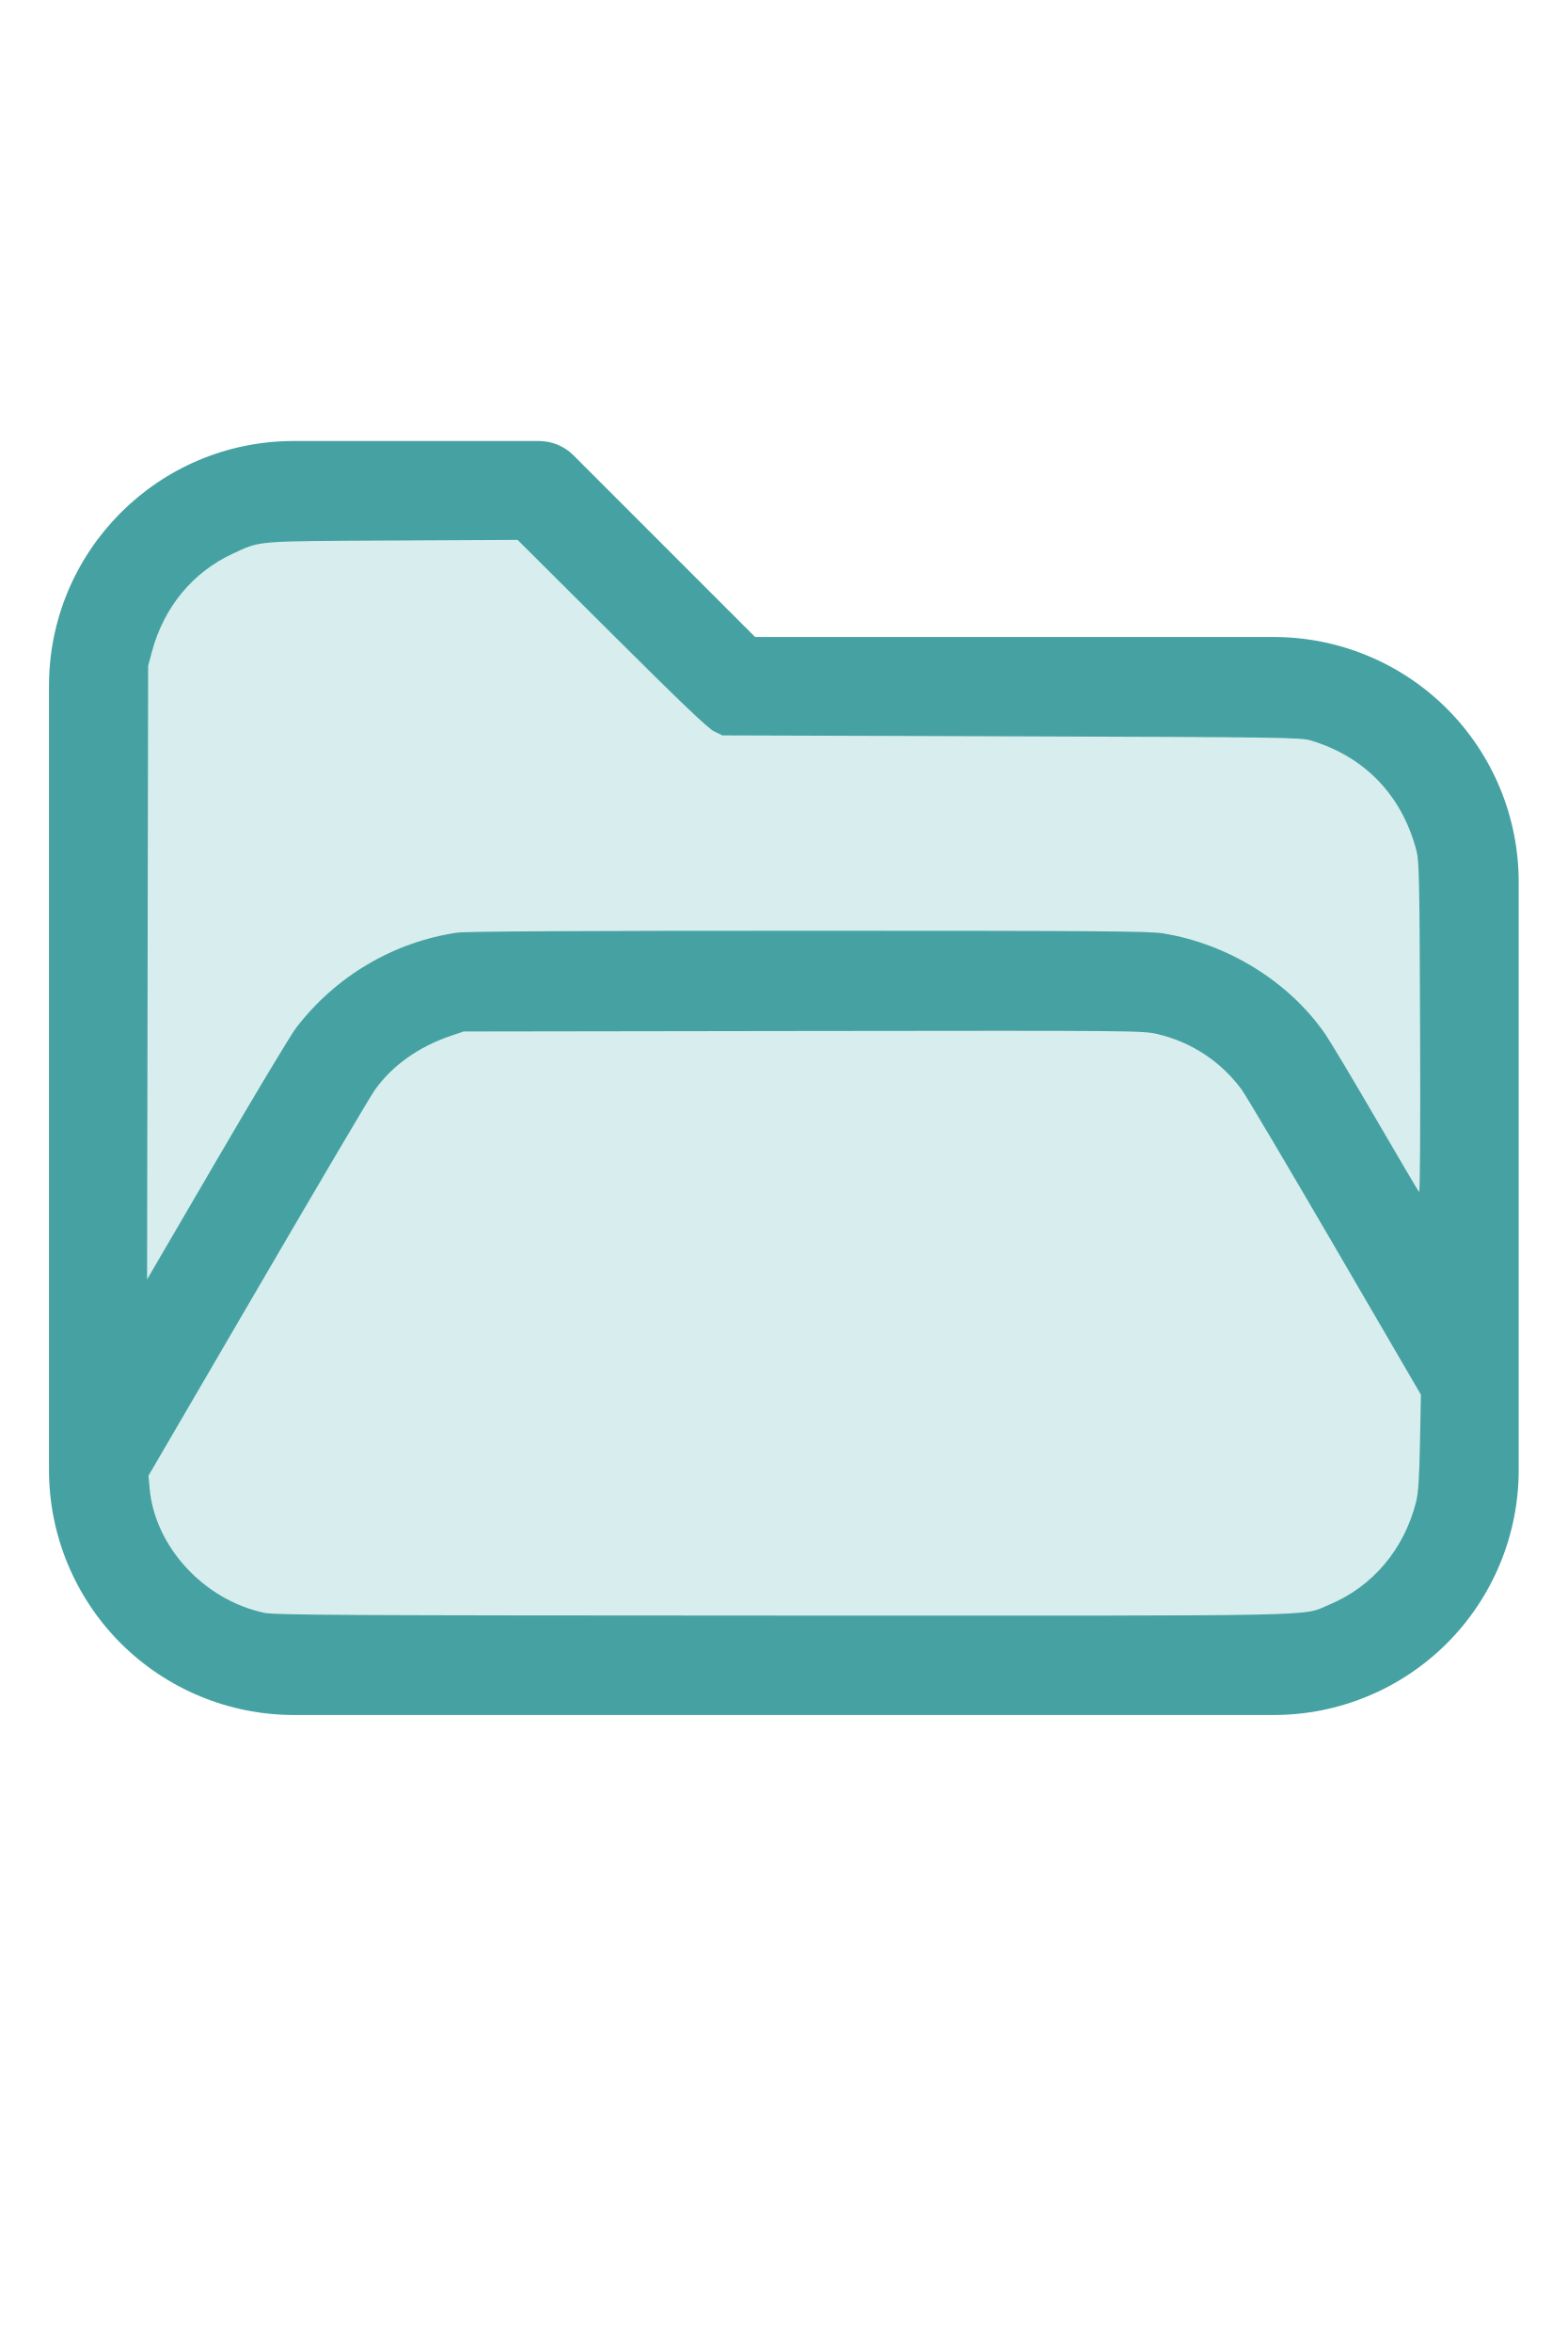
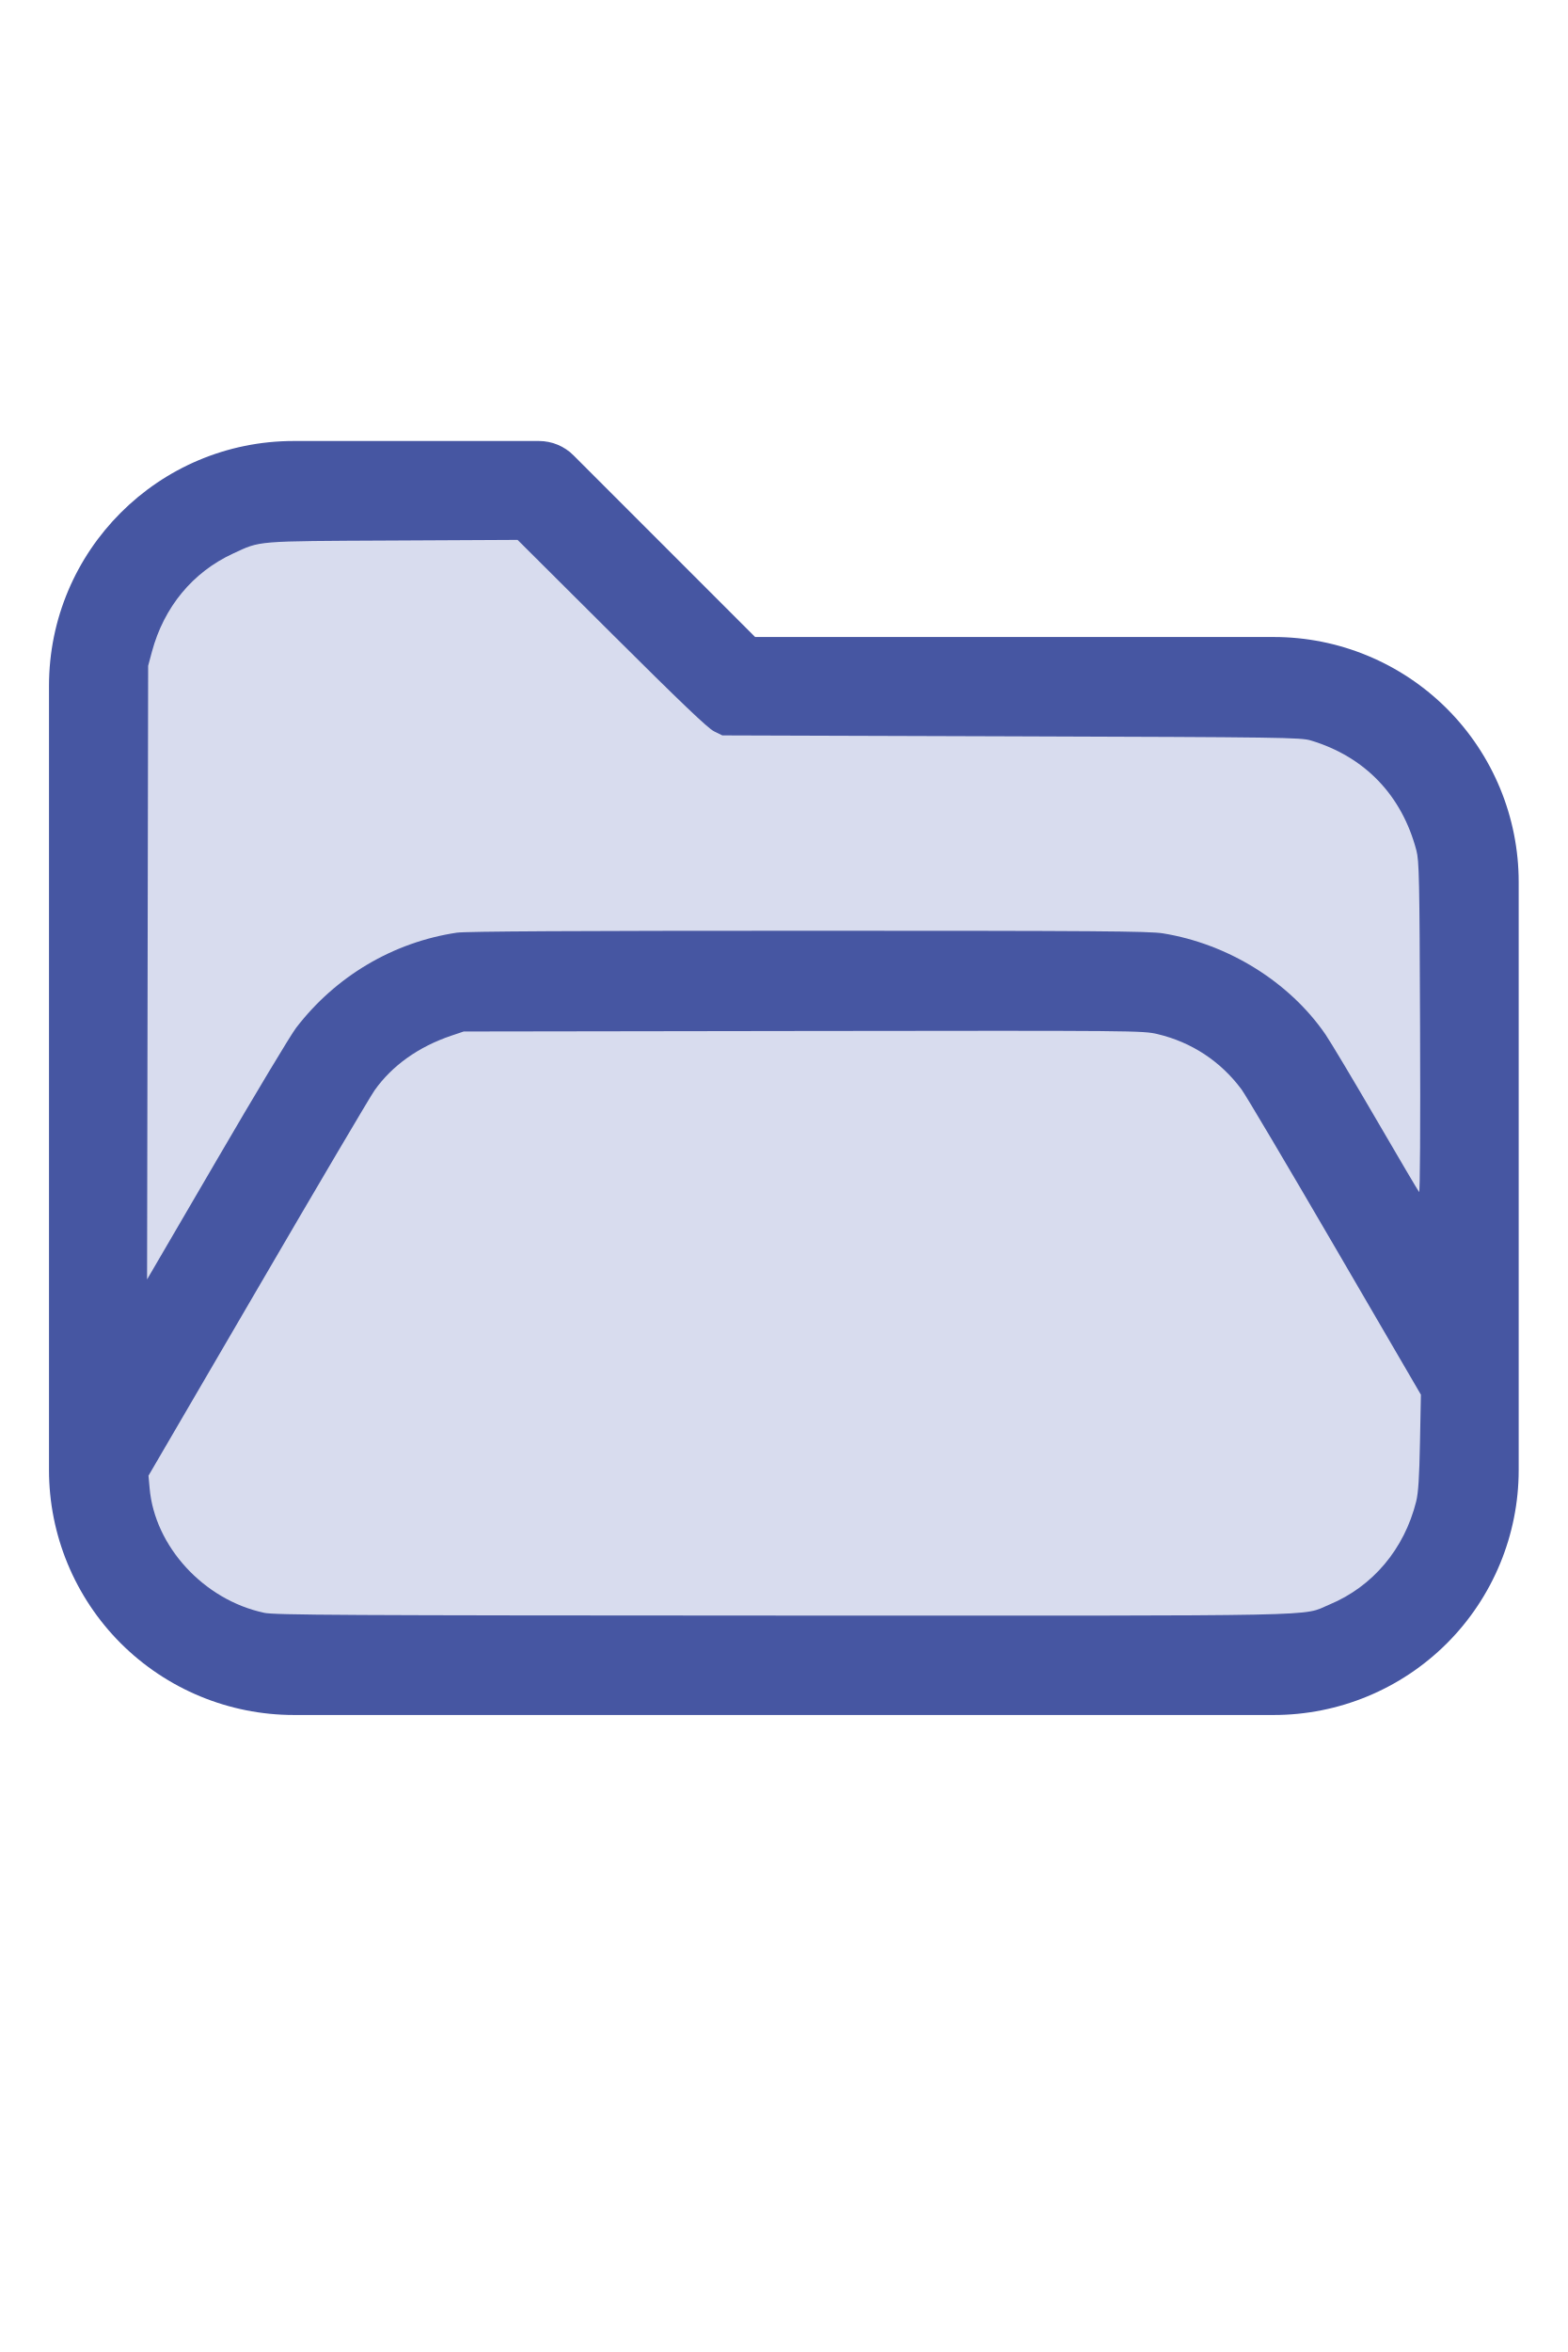
<svg xmlns="http://www.w3.org/2000/svg" version="1.1" width="16" height="24" viewBox="0 0 32 32" xml:space="preserve">
-   <g style="fill:#46A2A2;">
+   <g style="fill:#4656A2;">
    <path d="M1,5.998l0,16.002c-0,1.326 0.527,2.598 1.464,3.536c0.938,0.937 2.21,1.464 3.536,1.464c5.322,0 14.678,-0 20,0c1.326,0 2.598,-0.527 3.536,-1.464c0.937,-0.938 1.464,-2.21 1.464,-3.536c0,-3.486 0,-8.514 0,-12c0,-1.326 -0.527,-2.598 -1.464,-3.536c-0.938,-0.937 -2.21,-1.464 -3.536,-1.464c-0,0 -10.586,0 -10.586,0c0,-0 -3.707,-3.707 -3.707,-3.707c-0.187,-0.188 -0.442,-0.293 -0.707,-0.293l-5.002,0c-2.76,0 -4.998,2.238 -4.998,4.998Zm28,14.415l-3.456,-5.925c-0.538,-0.921 -1.524,-1.488 -2.591,-1.488c-0,0 -12.905,0 -12.906,0c-1.067,0 -2.053,0.567 -2.591,1.488l-4.453,7.635c0.03,0.751 0.342,1.465 0.876,1.998c0.562,0.563 1.325,0.879 2.121,0.879l20,0c0.796,0 1.559,-0.316 2.121,-0.879c0.563,-0.562 0.879,-1.325 0.879,-2.121l0,-1.587Zm0,-3.969l0,-6.444c0,-0.796 -0.316,-1.559 -0.879,-2.121c-0.562,-0.563 -1.325,-0.879 -2.121,-0.879c-7.738,0 -11,0 -11,0c-0.265,0 -0.52,-0.105 -0.707,-0.293c-0,0 -3.707,-3.707 -3.707,-3.707c-0,0 -4.588,0 -4.588,0c-1.656,0 -2.998,1.342 -2.998,2.998l0,12.16l2.729,-4.677c0.896,-1.536 2.54,-2.481 4.318,-2.481c3.354,0 9.552,0 12.906,0c1.778,0 3.422,0.945 4.318,2.481l1.729,2.963Z" id="path2" />
  </g>
-   <g style="fill:#D8EEEE;stroke-width:0;">
+   <g style="fill:#D8DCEE;stroke-width:0;">
    <path d="M 5.388,24.913 C 4.16,24.651 3.157,23.559 3.054,22.371 L 3.031,22.116 5.261,18.294 C 6.487,16.191 7.56,14.373 7.645,14.253 8.004,13.746 8.542,13.363 9.21,13.137 l 0.255,-0.086 6.929,-0.01 c 6.805,-0.009 6.935,-0.008 7.234,0.063 0.696,0.165 1.29,0.557 1.715,1.13 0.082,0.11 0.939,1.557 1.905,3.215 l 1.756,3.014 -0.019,0.972 c -0.014,0.725 -0.034,1.032 -0.078,1.209 -0.243,0.971 -0.887,1.735 -1.772,2.103 -0.588,0.244 0.247,0.227 -11.162,0.224 -9.028,-0.003 -10.364,-0.01 -10.586,-0.057 z" id="path199" />
    <path d="M 3.013,11.85 3.024,5.588 3.102,5.297 C 3.348,4.386 3.936,3.676 4.757,3.297 5.329,3.033 5.181,3.045 8.013,3.031 l 2.552,-0.013 1.919,1.911 c 1.404,1.398 1.964,1.933 2.089,1.995 l 0.171,0.084 5.898,0.019 c 5.553,0.018 5.91,0.023 6.116,0.085 1.102,0.332 1.857,1.118 2.154,2.244 0.056,0.214 0.064,0.564 0.075,3.622 0.008,2.032 -5.42e-4,3.371 -0.02,3.349 -0.018,-0.02 -0.414,-0.691 -0.88,-1.492 -0.466,-0.801 -0.931,-1.578 -1.033,-1.727 -0.736,-1.069 -1.984,-1.844 -3.316,-2.06 -0.28,-0.045 -1.345,-0.053 -7.239,-0.053 -4.714,-1.09e-4 -6.993,0.012 -7.172,0.039 -1.3,0.193 -2.477,0.89 -3.284,1.944 -0.108,0.141 -0.836,1.353 -1.618,2.695 L 3.002,18.111 Z" id="path201" />
  </g>
</svg>
